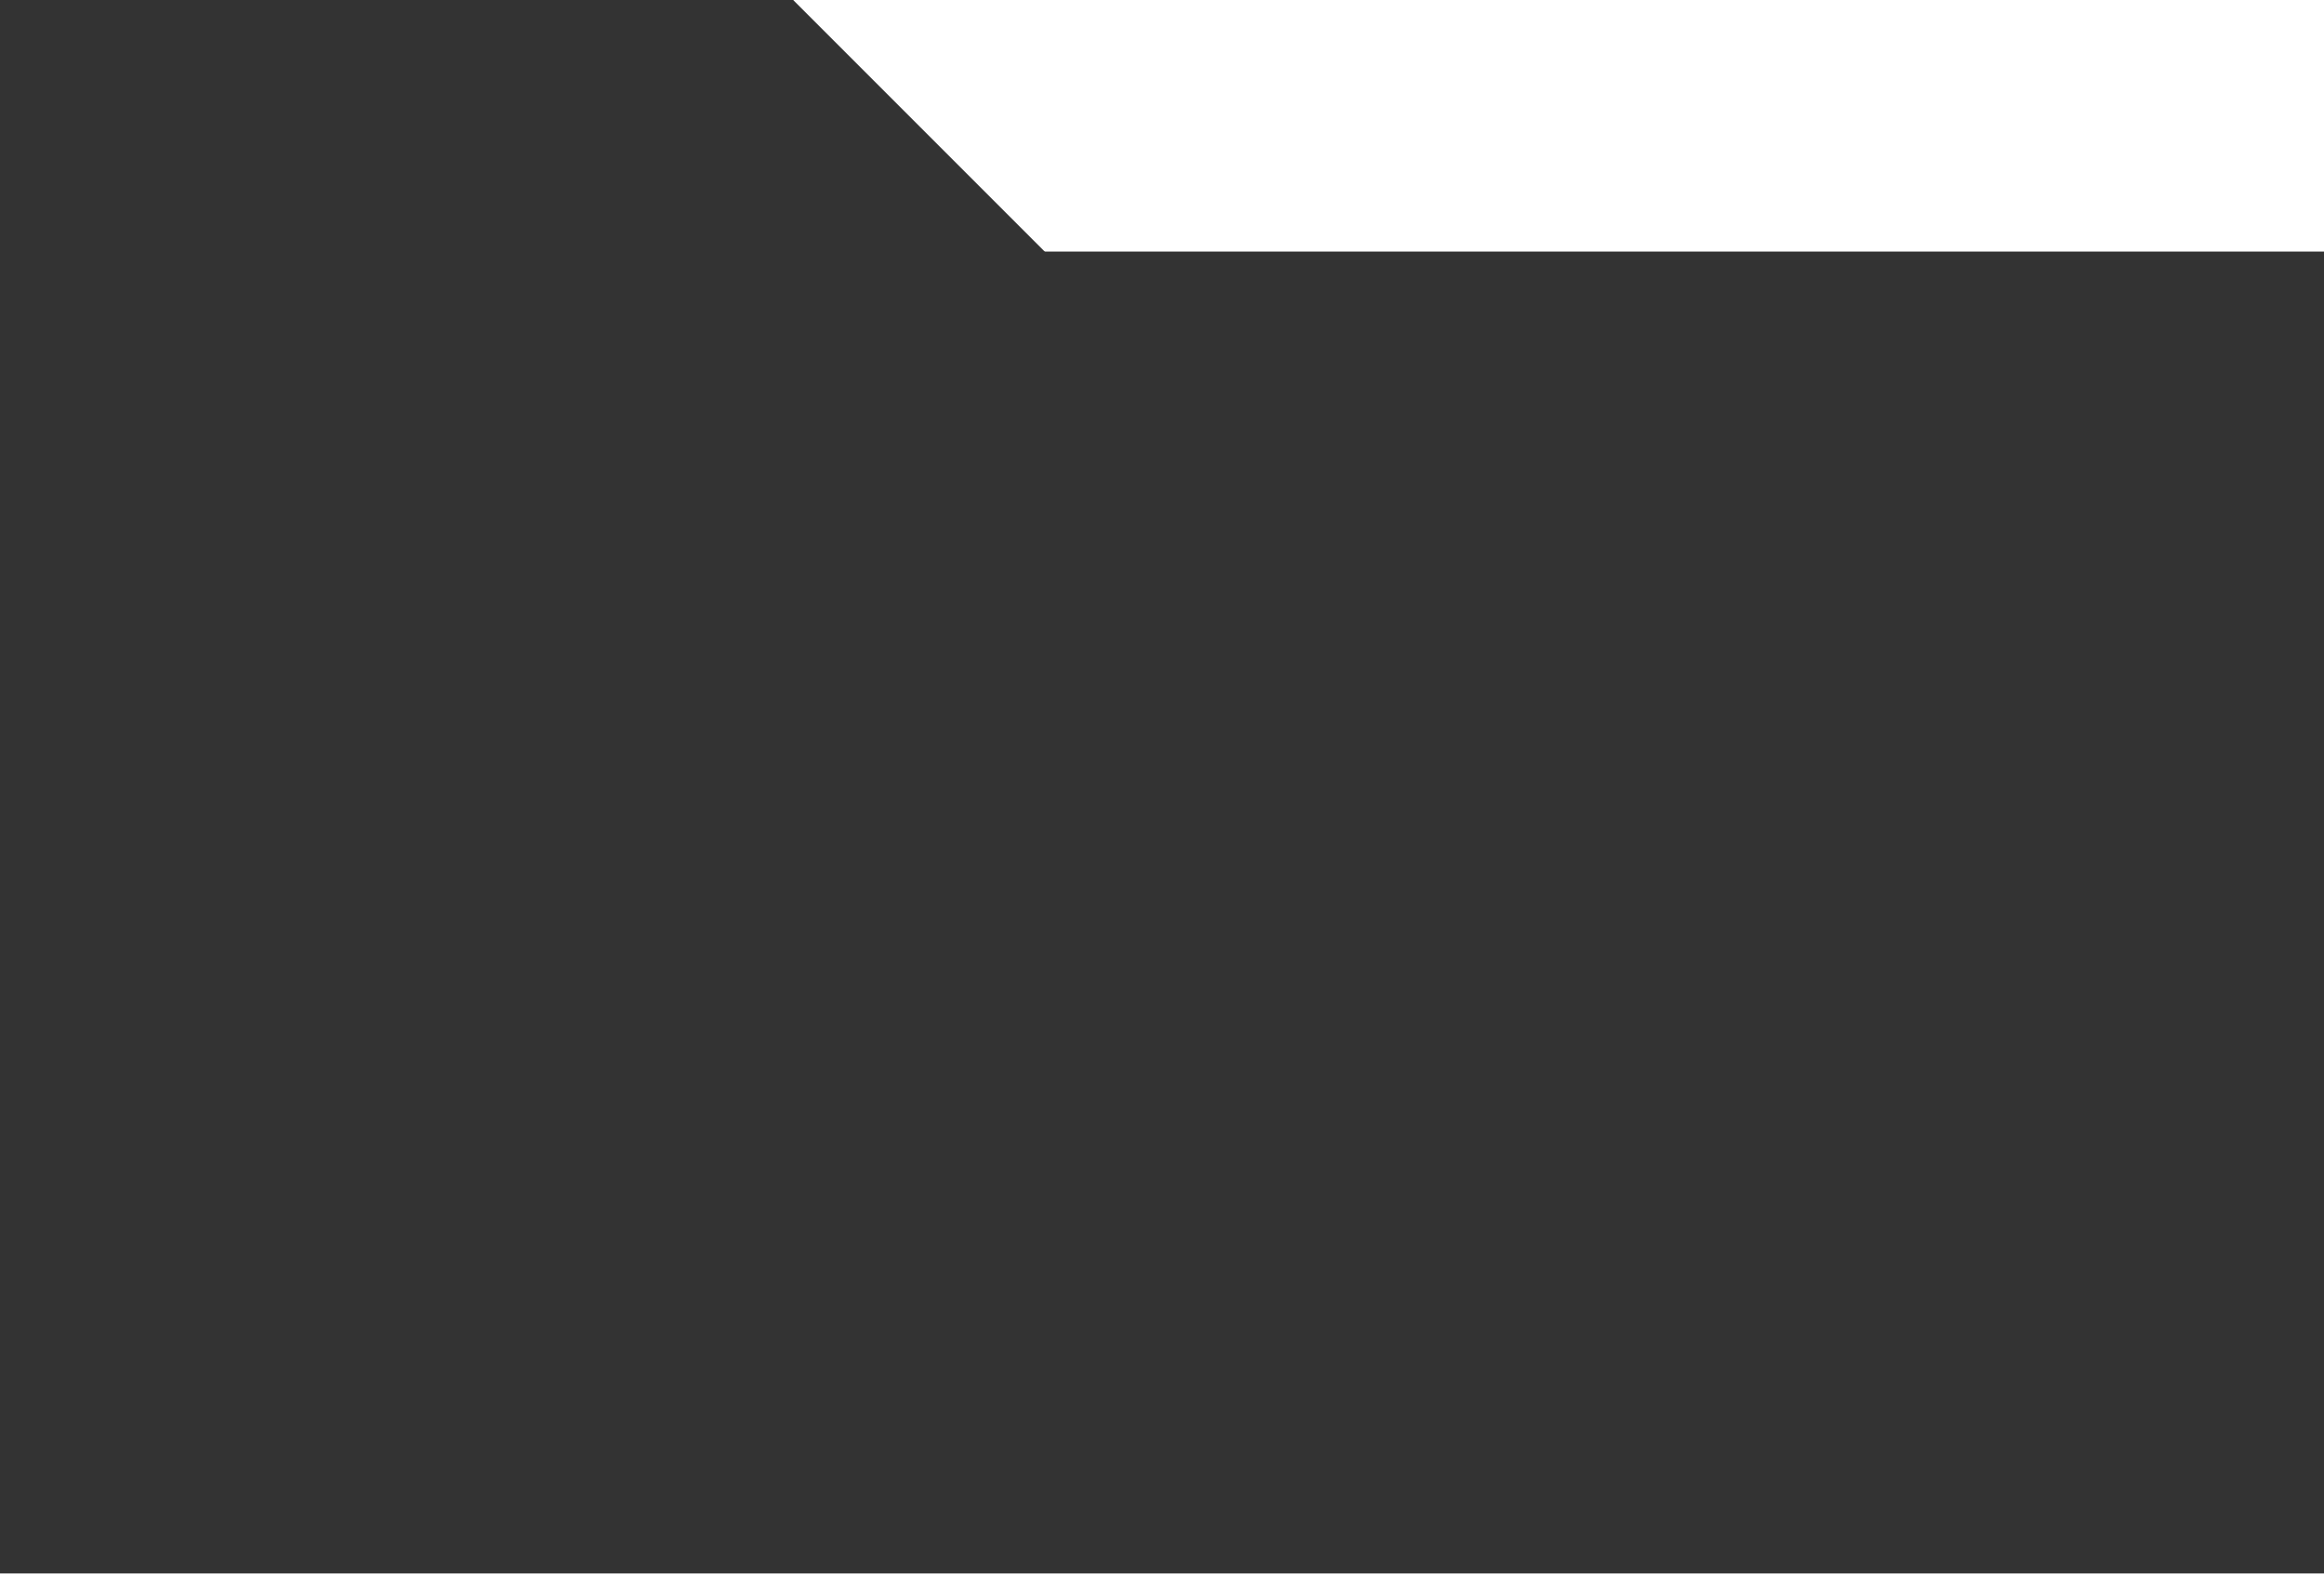
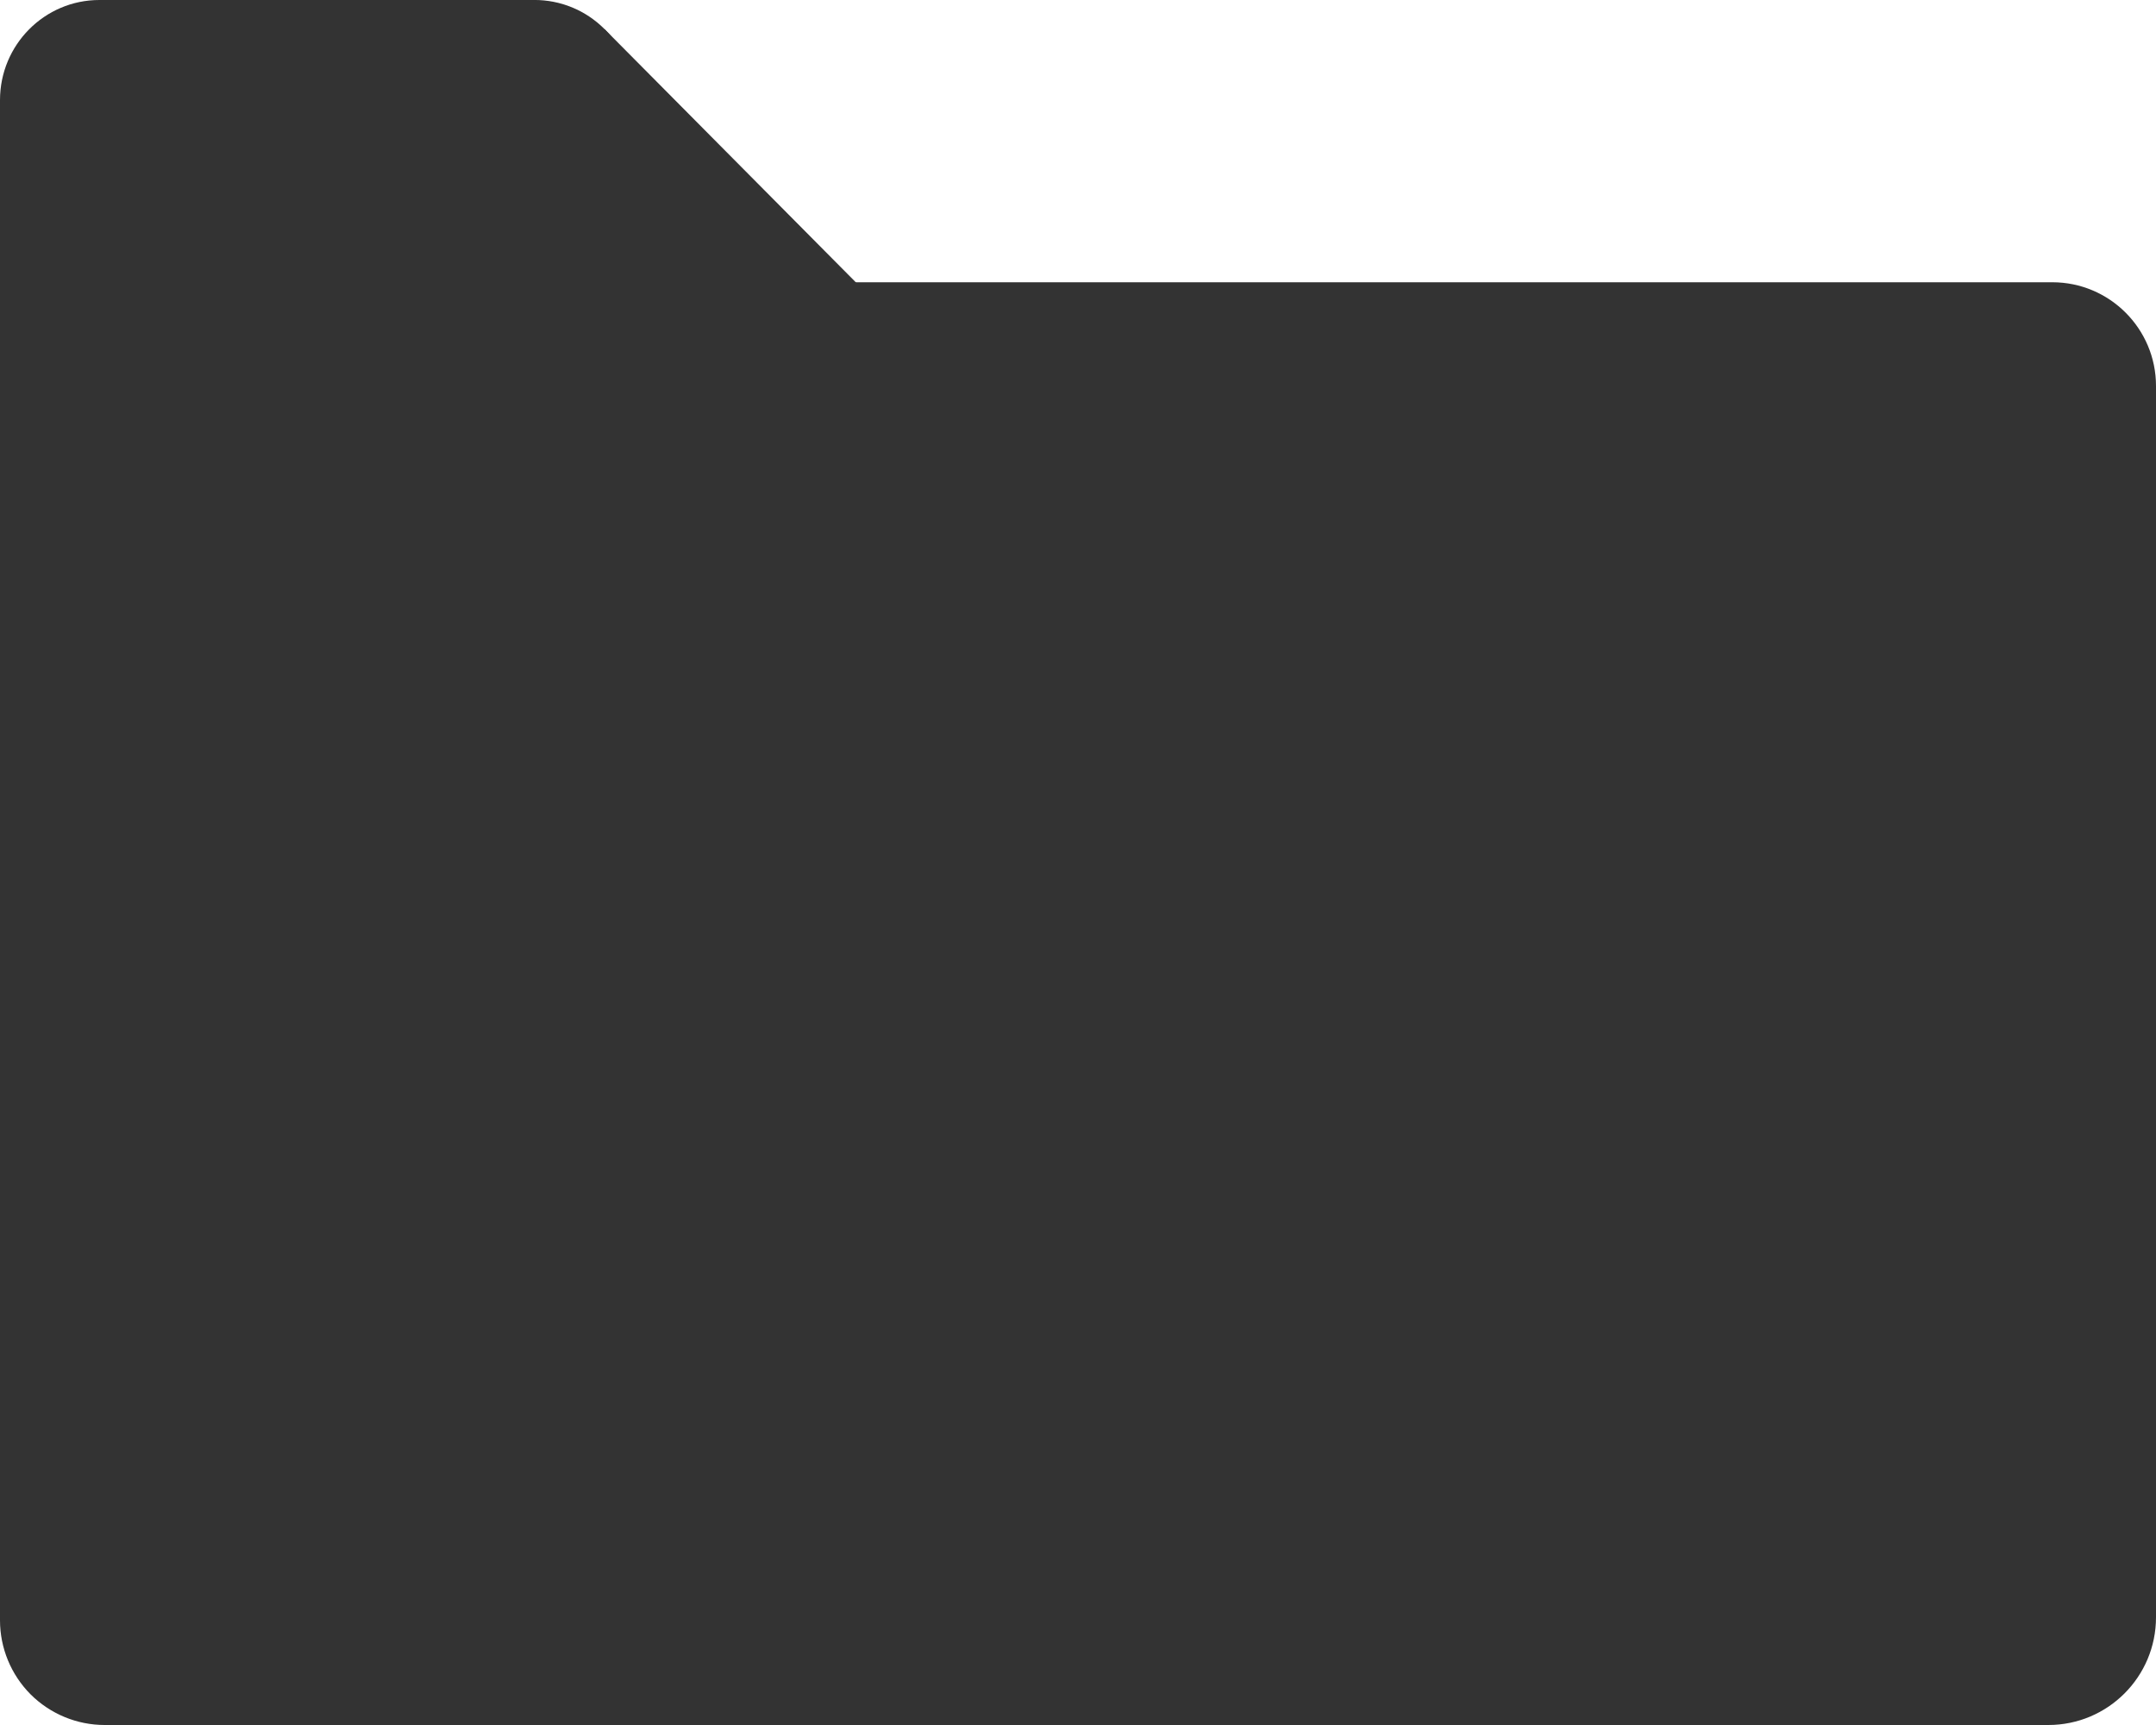
- <svg xmlns="http://www.w3.org/2000/svg" id="Ebene_1" data-name="Ebene 1" viewBox="0 0 4278 2896">
-   <defs>
-     <style>.cls-1{fill:#333}</style>
-   </defs>
-   <path d="M0 463h4278v2433H0zM0 0h1460v463H0z" class="cls-1" />
-   <path d="M1460 0l464 464-233 233-464-464z" class="cls-1" />
+ <svg xmlns="http://www.w3.org/2000/svg" width="100%" height="100%" viewBox="0 0 20 16" version="1.1" xml:space="preserve" style="fill-rule:evenodd;clip-rule:evenodd;stroke-linejoin:round;stroke-miterlimit:1.414;">
+   <g>
+     <path d="M20,3.58c0,-0.531 -0.431,-0.962 -0.962,-0.962c-3.991,0 -19.038,0 -19.038,0c0,0 0,9.333 0,12.411c0,0.257 0.102,0.504 0.284,0.687c0.183,0.182 0.43,0.284 0.687,0.284c3.38,0 14.607,0 18.03,0c0.552,0 0.999,-0.447 0.999,-0.999c0,-2.494 0,-8.967 0,-11.421Z" style="fill:#333;" />
+     <ellipse cx="0.922" cy="0.929" rx="0.922" ry="0.929" style="fill:#333;" />
+     <path d="M4.306,0.272c0.36,-0.363 0.944,-0.363 1.304,0c0.36,0.363 0.36,0.951 0,1.314c-0.36,0.363 -0.944,0.363 -1.304,0c-0.36,-0.363 -0.36,-0.951 0,-1.314Z" style="fill:#333;" />
+     <rect x="0.922" y="0" width="4.036" height="1.858" style="fill:#333;" />
+     <path d="M8,2.68l-2.39,-2.408l-1.304,1.314l2.39,2.408l1.304,-1.314Z" style="fill:#333;" />
+     <rect x="0" y="0.929" width="6.153" height="1.751" style="fill:#333;" />
+   </g>
</svg>
